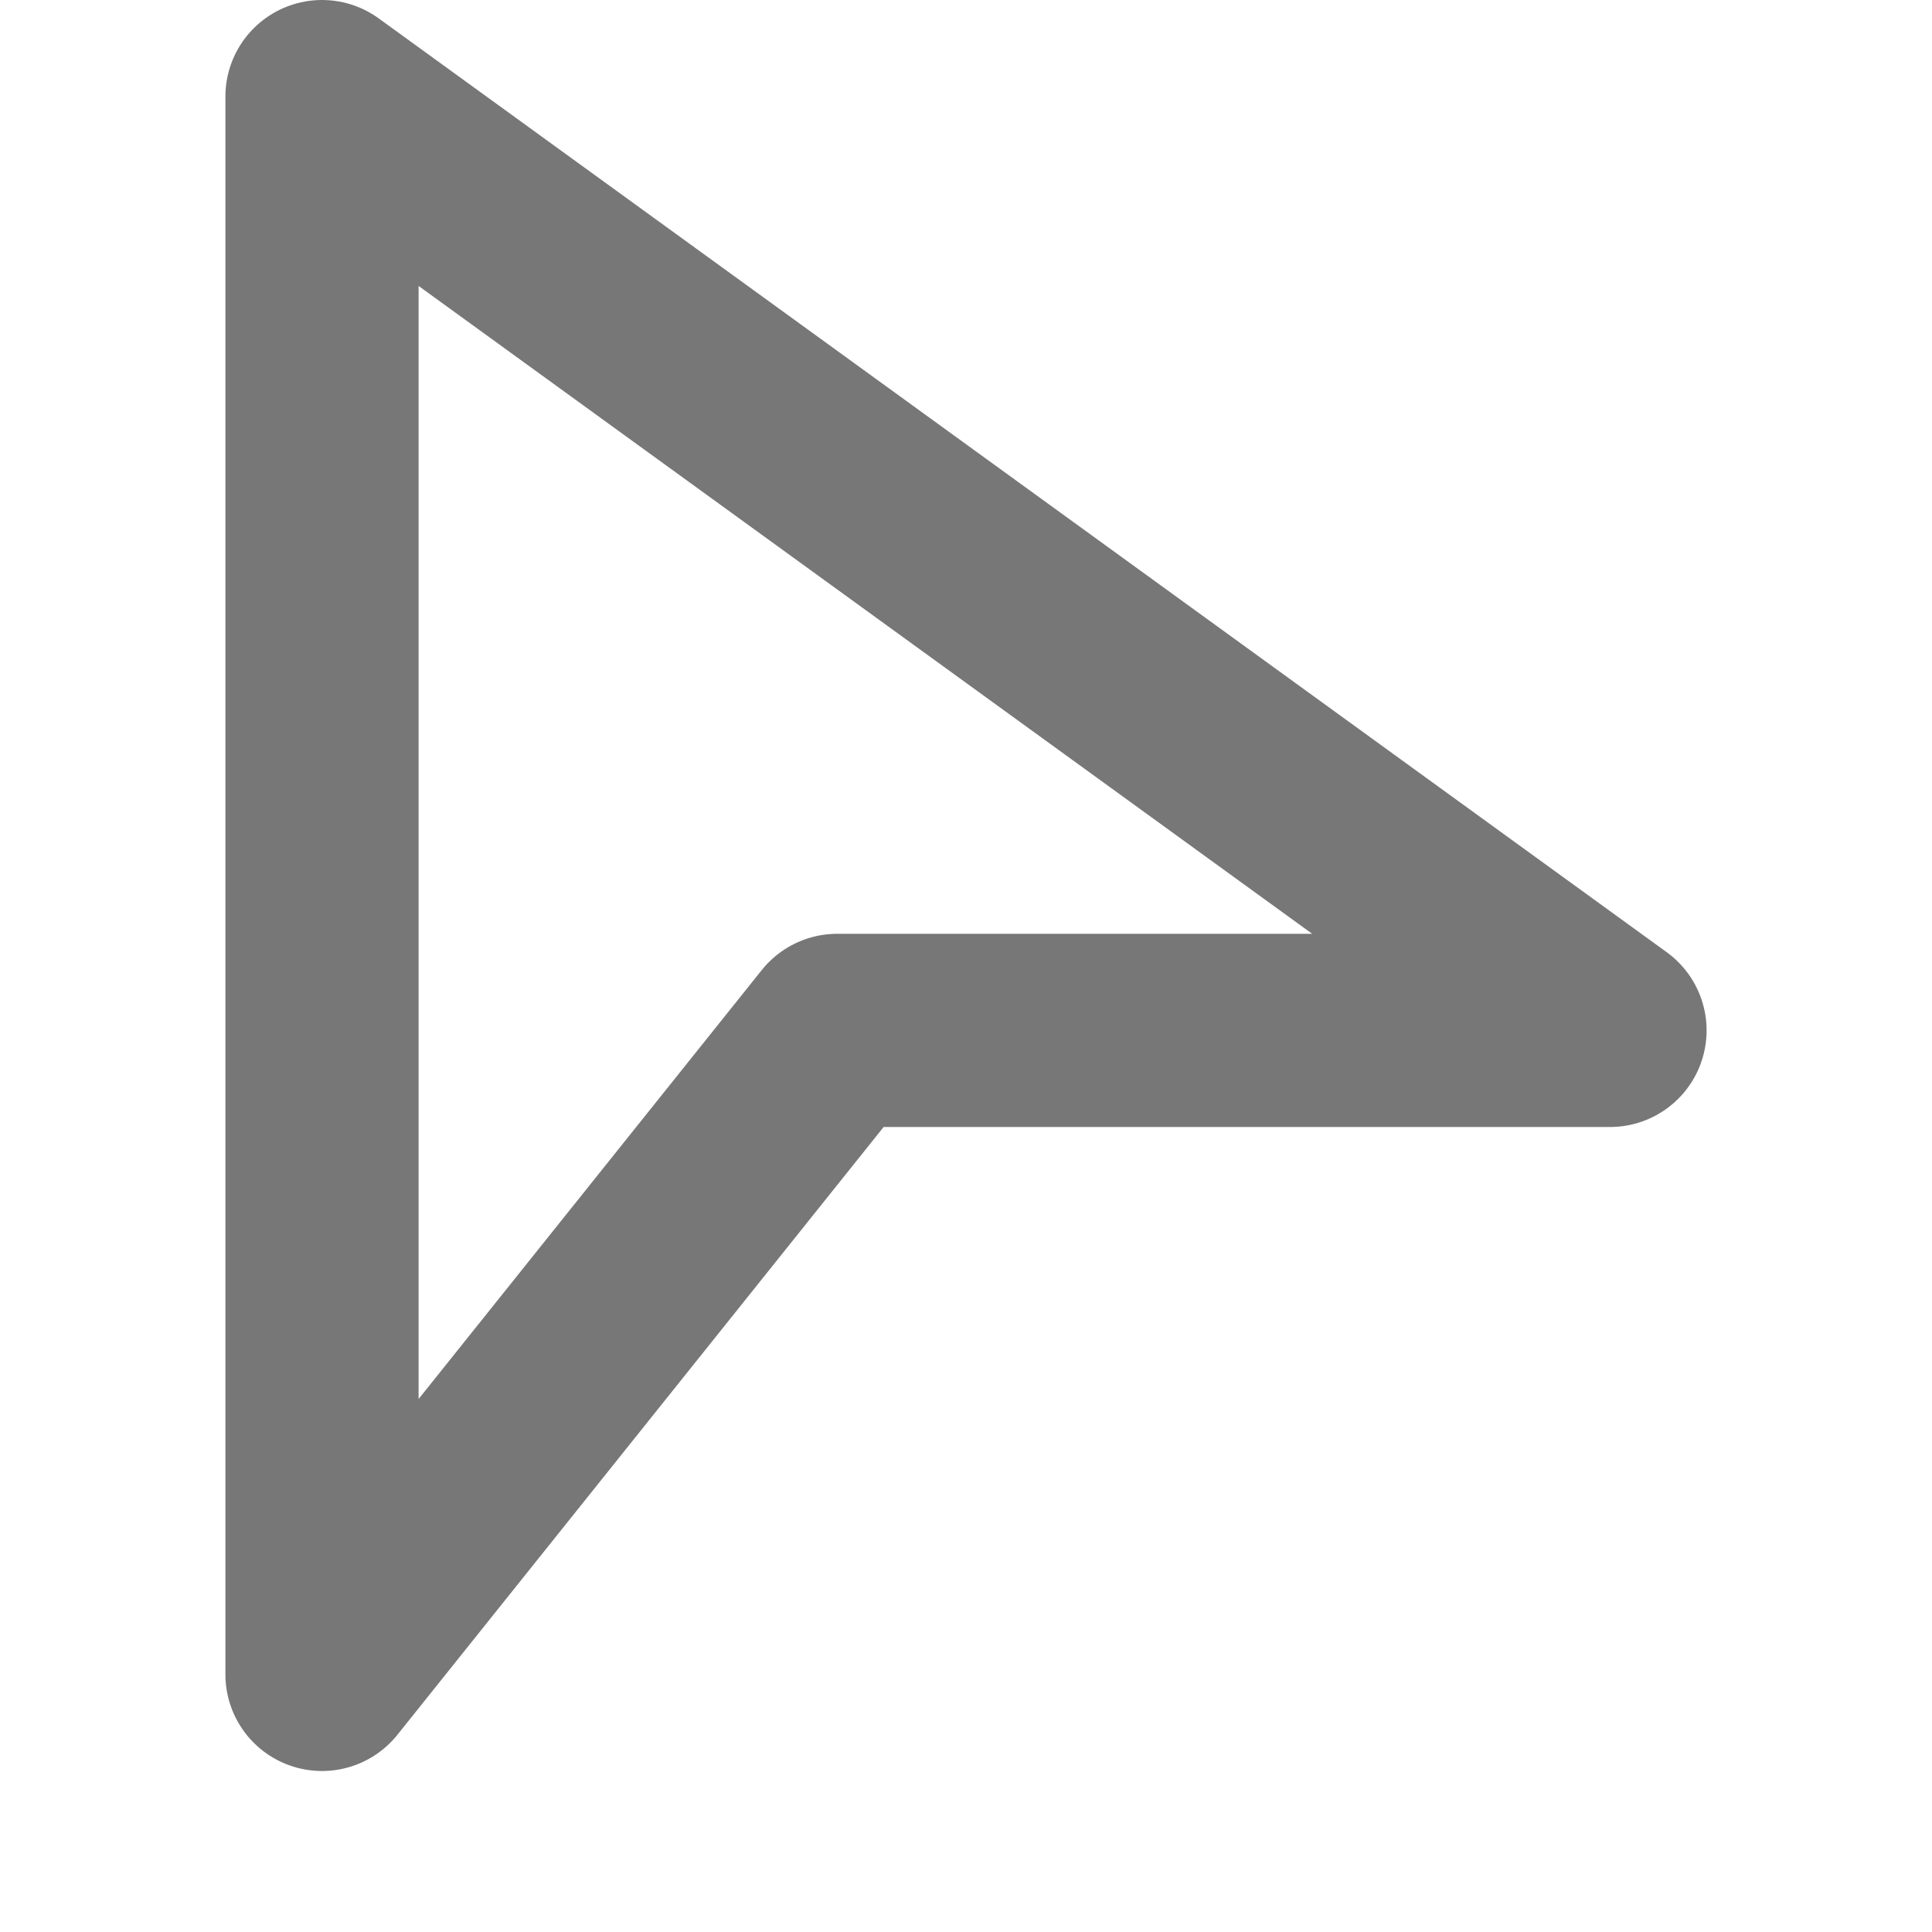
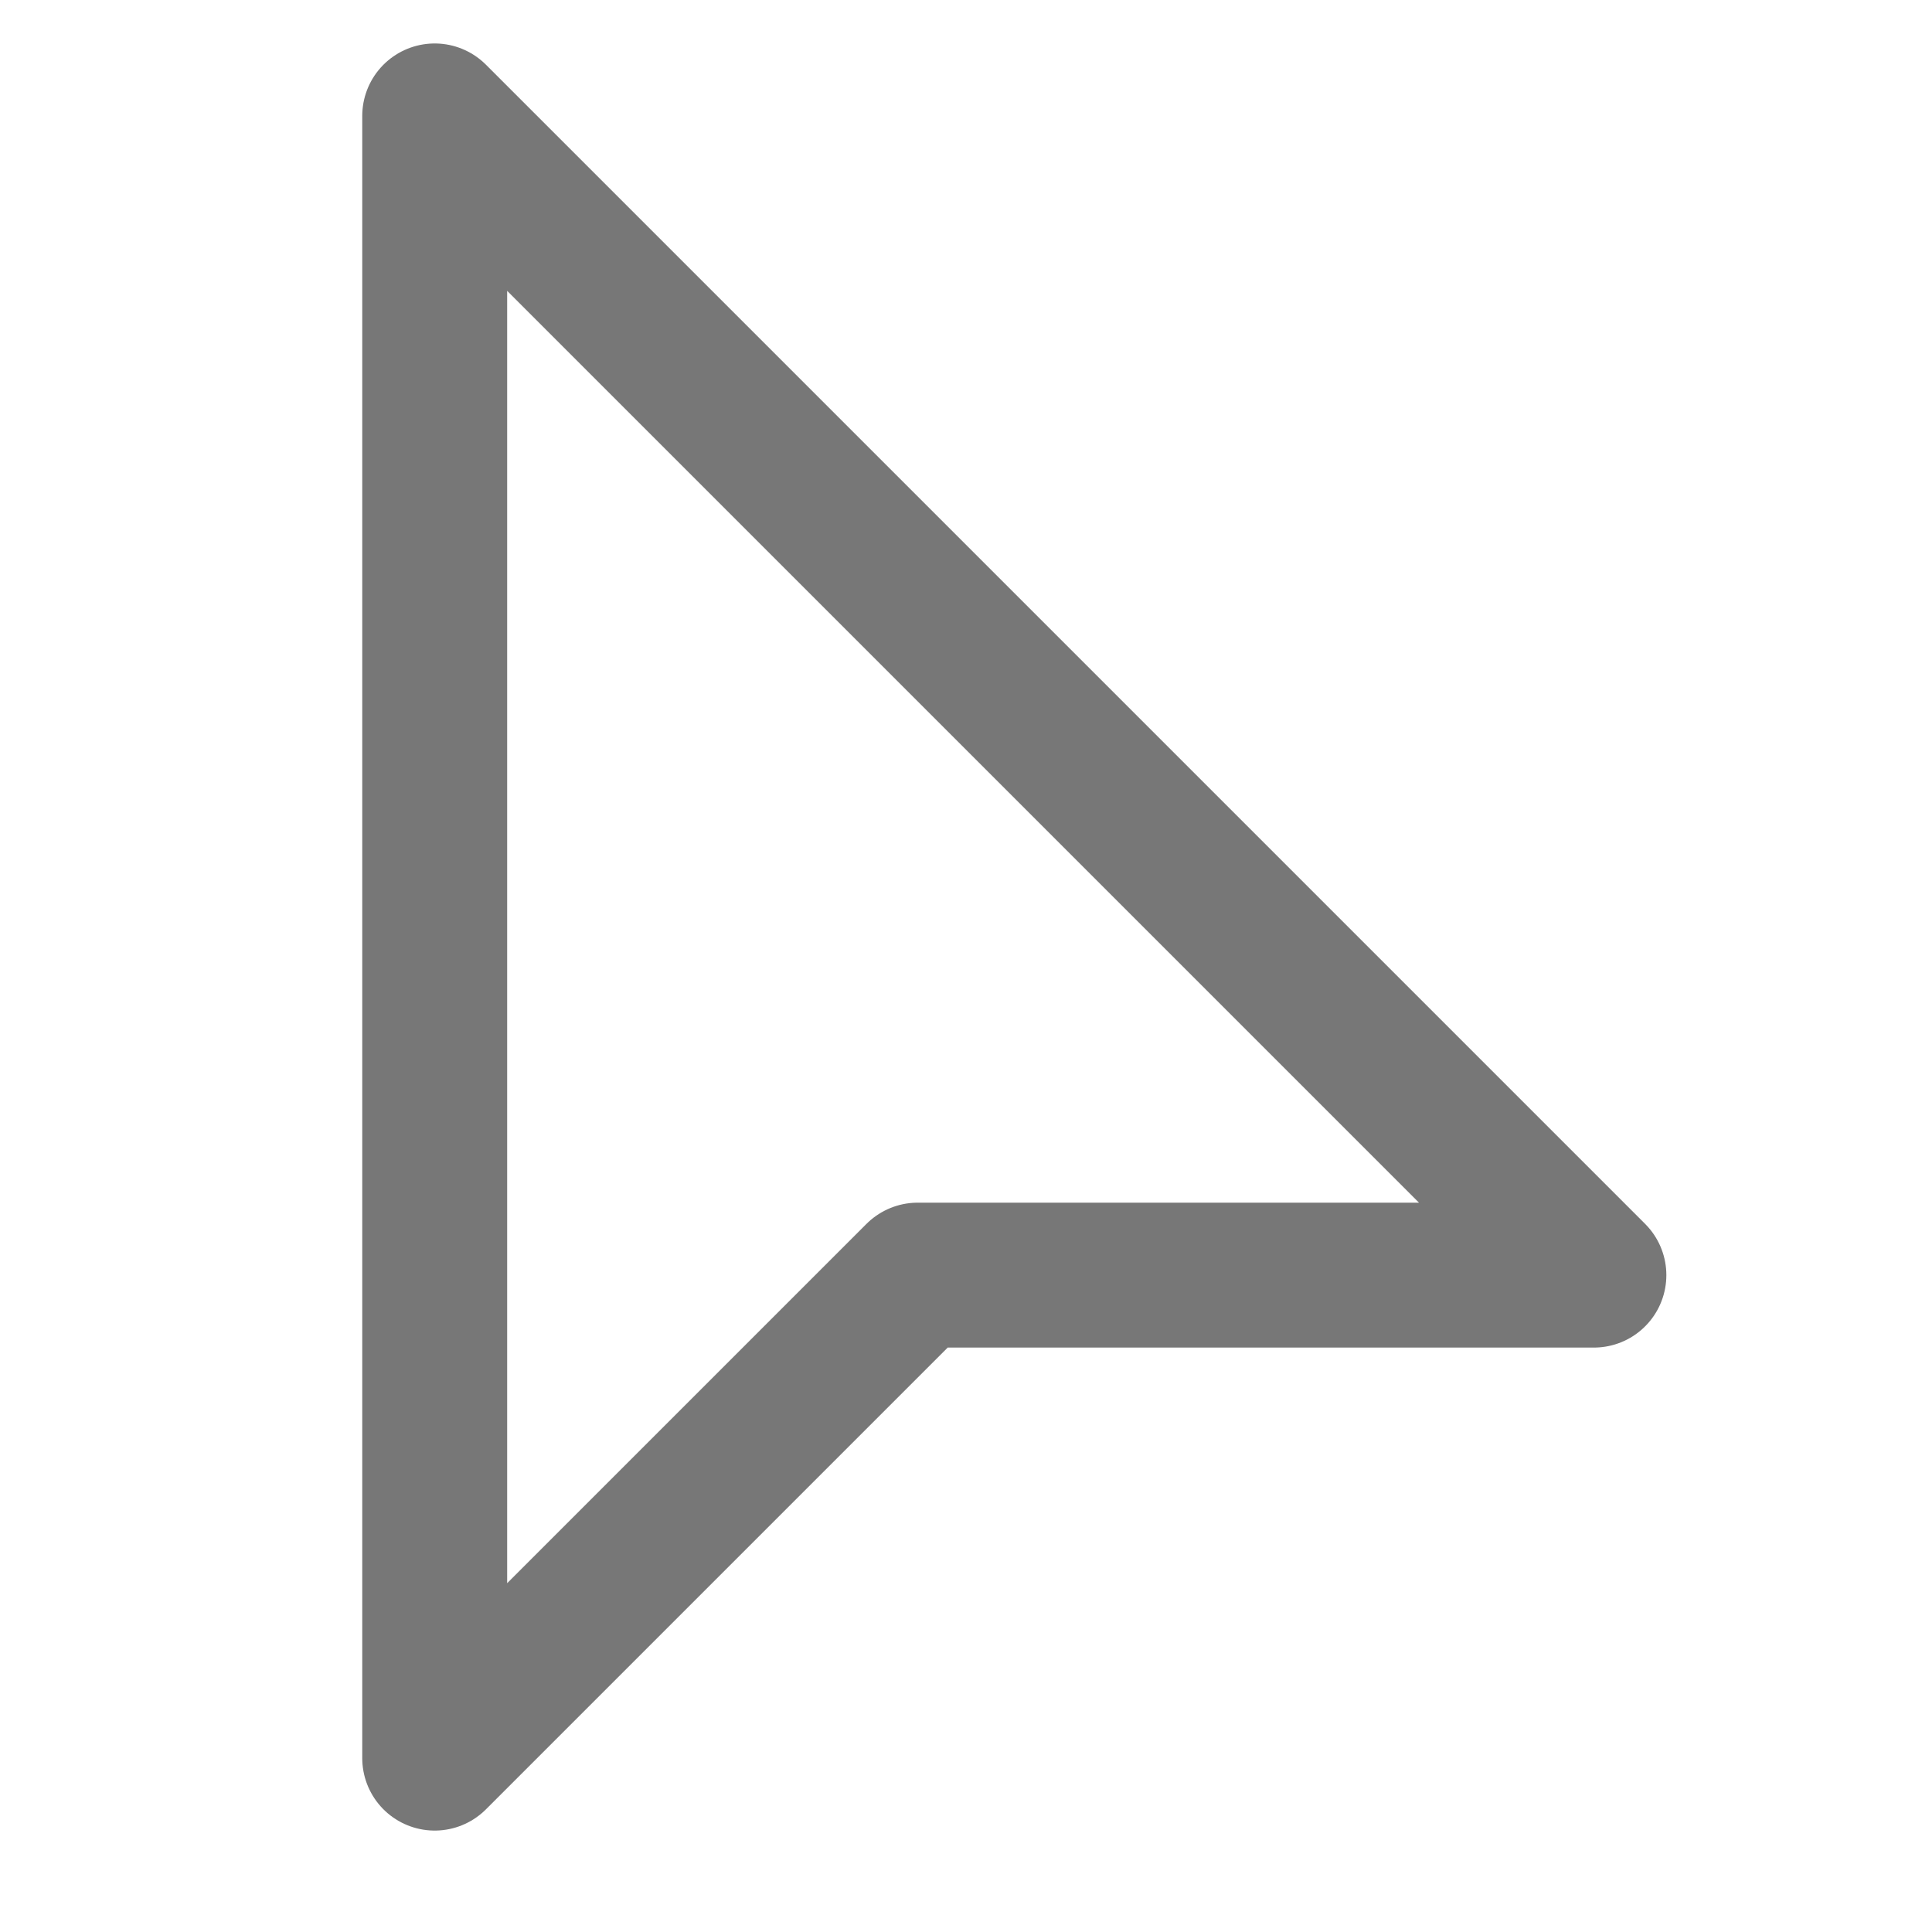
- <svg xmlns="http://www.w3.org/2000/svg" width="30" height="30" stroke="#777777" stroke-width="3" stroke-linecap="square" stroke-linejoin="round" fill="none" color="#777777">
-   <path d="M 5 24 L 5 1.5 L 25 16 L 13 16 L 5 26 L 5 25" />
+ <svg xmlns="http://www.w3.org/2000/svg" role="img" width="40px" height="40px" viewBox="2.5 2.8 20 20" aria-labelledby="cursorIconTitle" stroke="#777777" stroke-width="1.5" stroke-linecap="round" stroke-linejoin="round" fill="none" color="#2329D6">
+   <polygon points="7 20 7 4 19 16 12 16 7 21" />
</svg>
